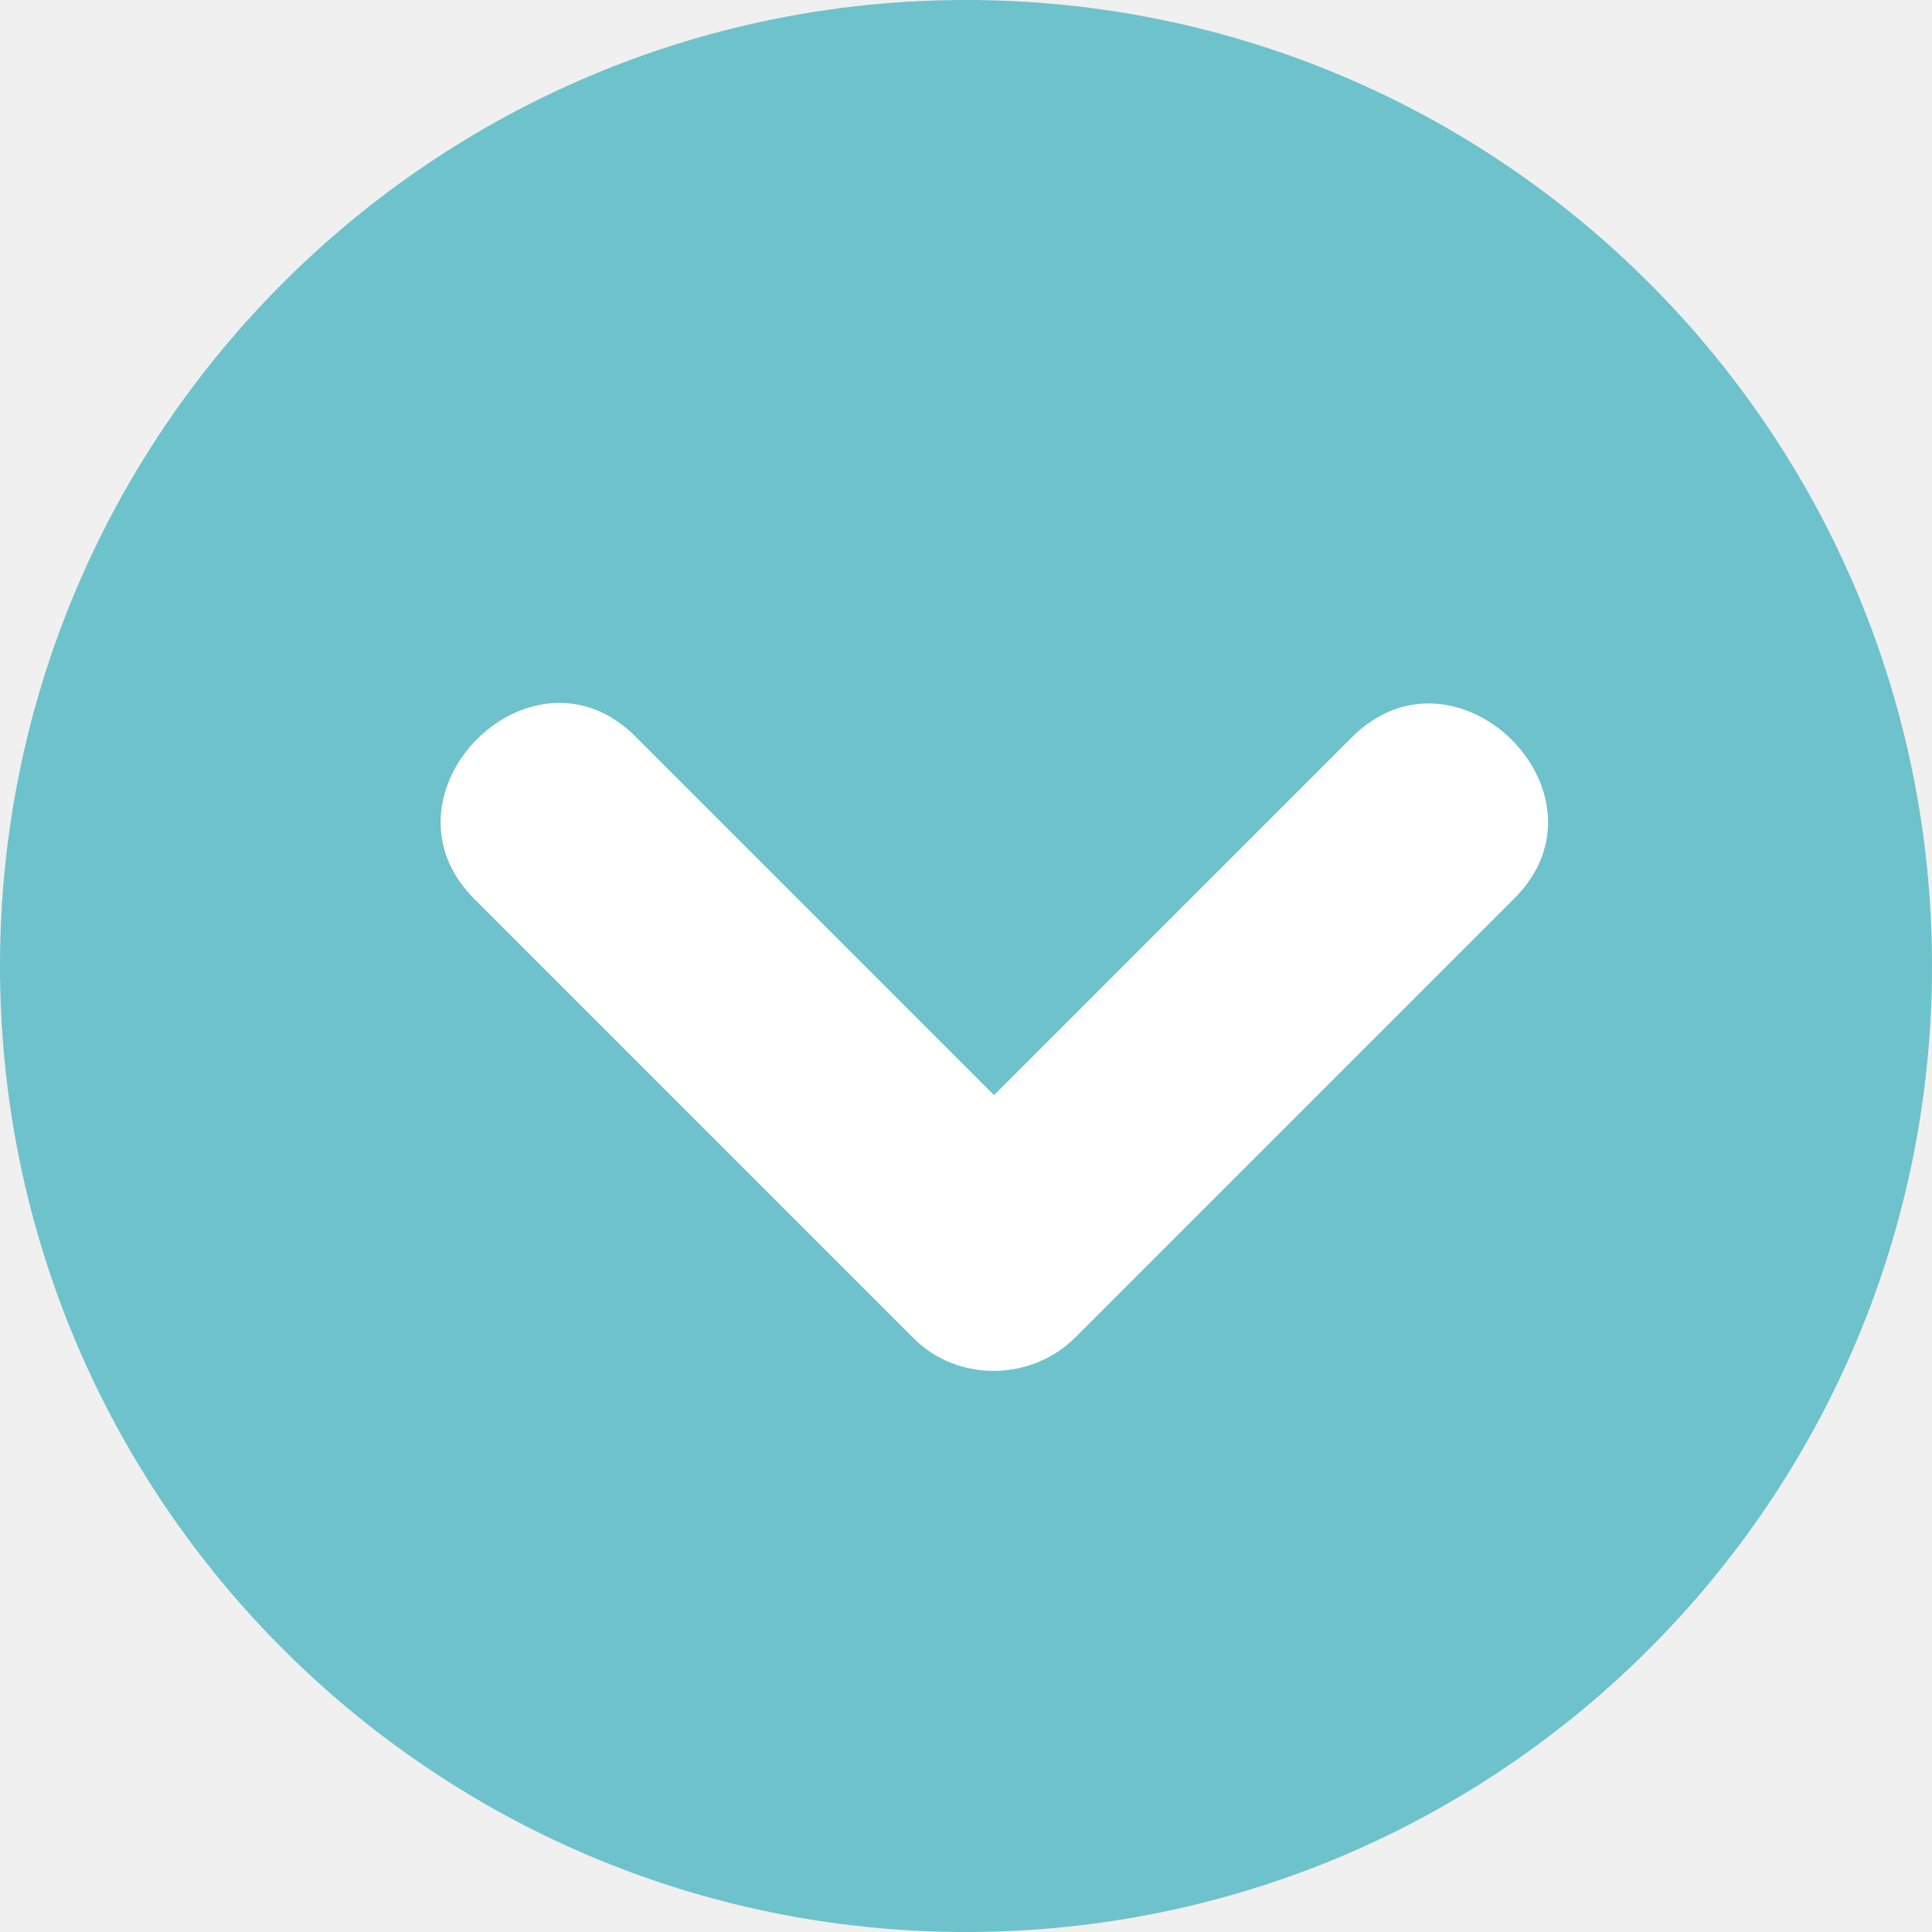
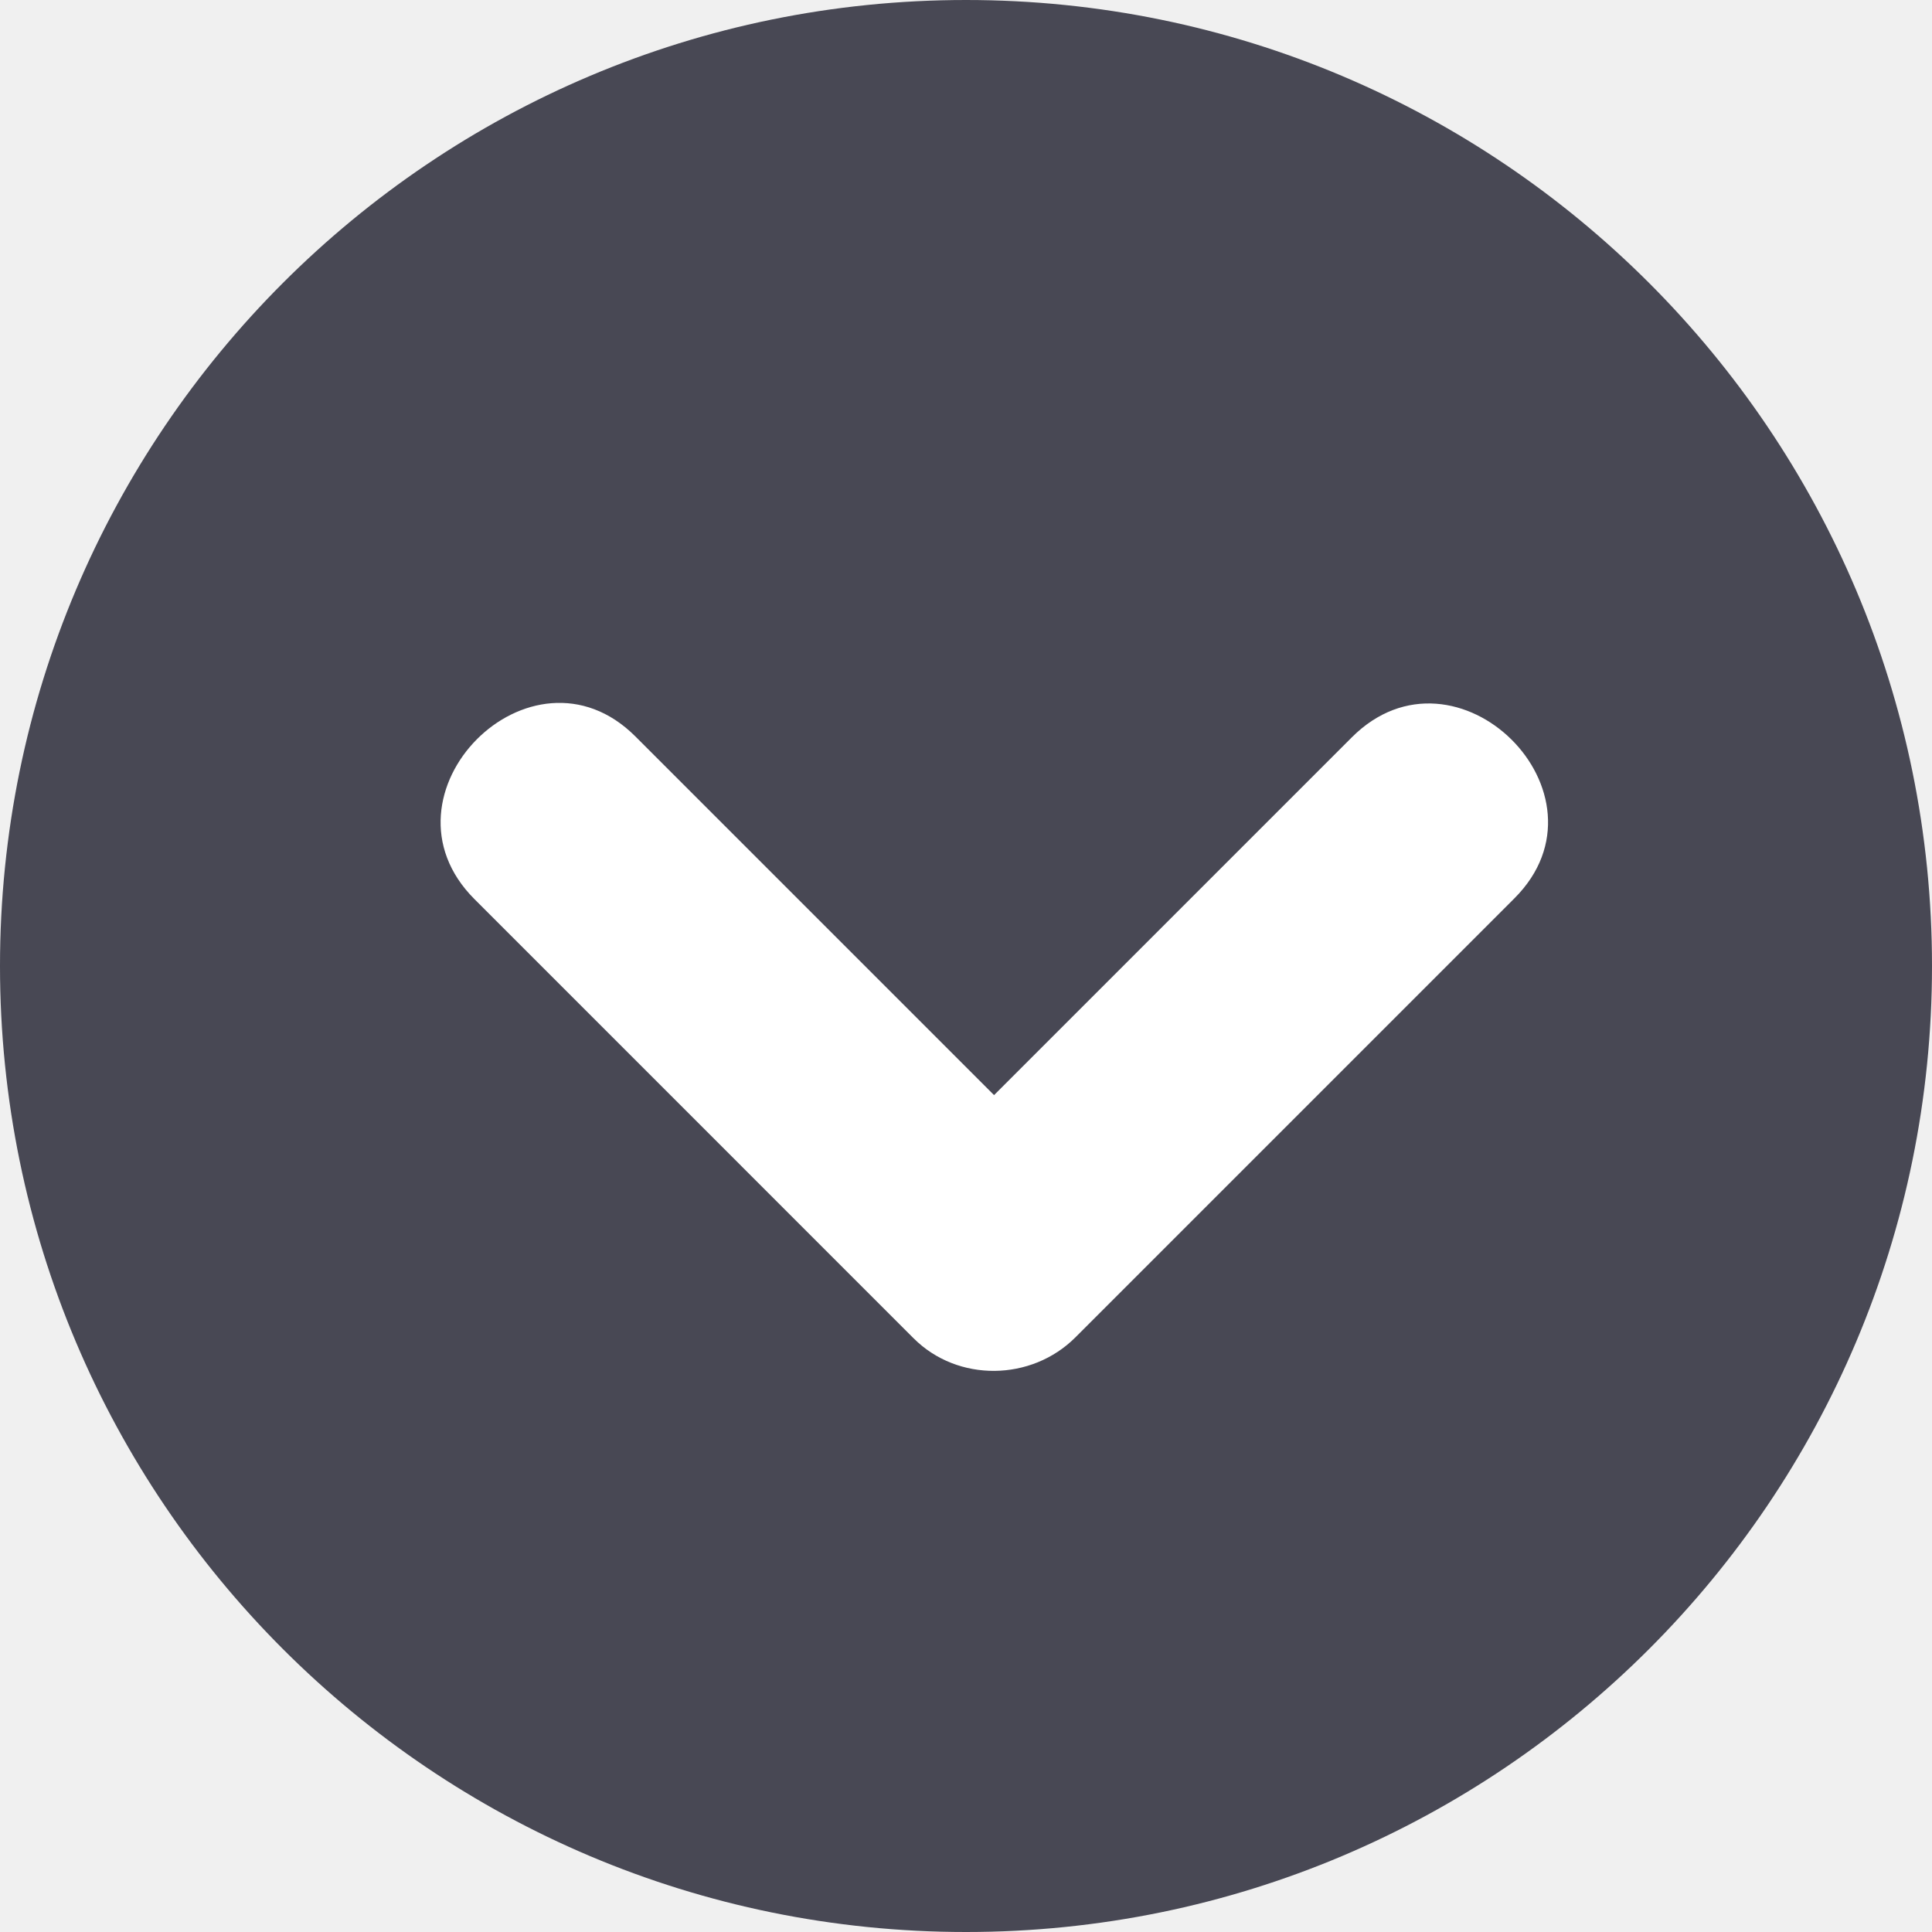
<svg xmlns="http://www.w3.org/2000/svg" version="1.1" id="Layer_1" x="0px" y="0px" viewBox="0 0 473.654 473.654" style="enable-background:new 0 0 473.654 473.654;" xml:space="preserve">
-   <circle style="fill:#6EC2CB;" cx="236.827" cy="236.827" r="236.827" />
+   <circle style="fill:#484854;" cx="236.827" cy="236.827" r="236.827" />
  <path style="fill:#FFFFFF;" d="M331.416,180.767c-29.236,29.236-58.476,58.476-87.712,87.715  c-29.307-29.307-58.618-58.618-87.925-87.929c-25.56-25.564-65.08,14.259-39.456,39.883c35.885,35.885,71.766,71.77,107.651,107.655  c10.841,10.845,28.907,10.549,39.666-0.213c35.885-35.885,71.766-71.77,107.651-107.655  C396.859,194.66,357.036,155.14,331.416,180.767z" />
  <g>
</g>
  <g>
</g>
  <g>
</g>
  <g>
</g>
  <g>
</g>
  <g>
</g>
  <g>
</g>
  <g>
</g>
  <g>
</g>
  <g>
</g>
  <g>
</g>
  <g>
</g>
  <g>
</g>
  <g>
</g>
  <g>
</g>
</svg>
